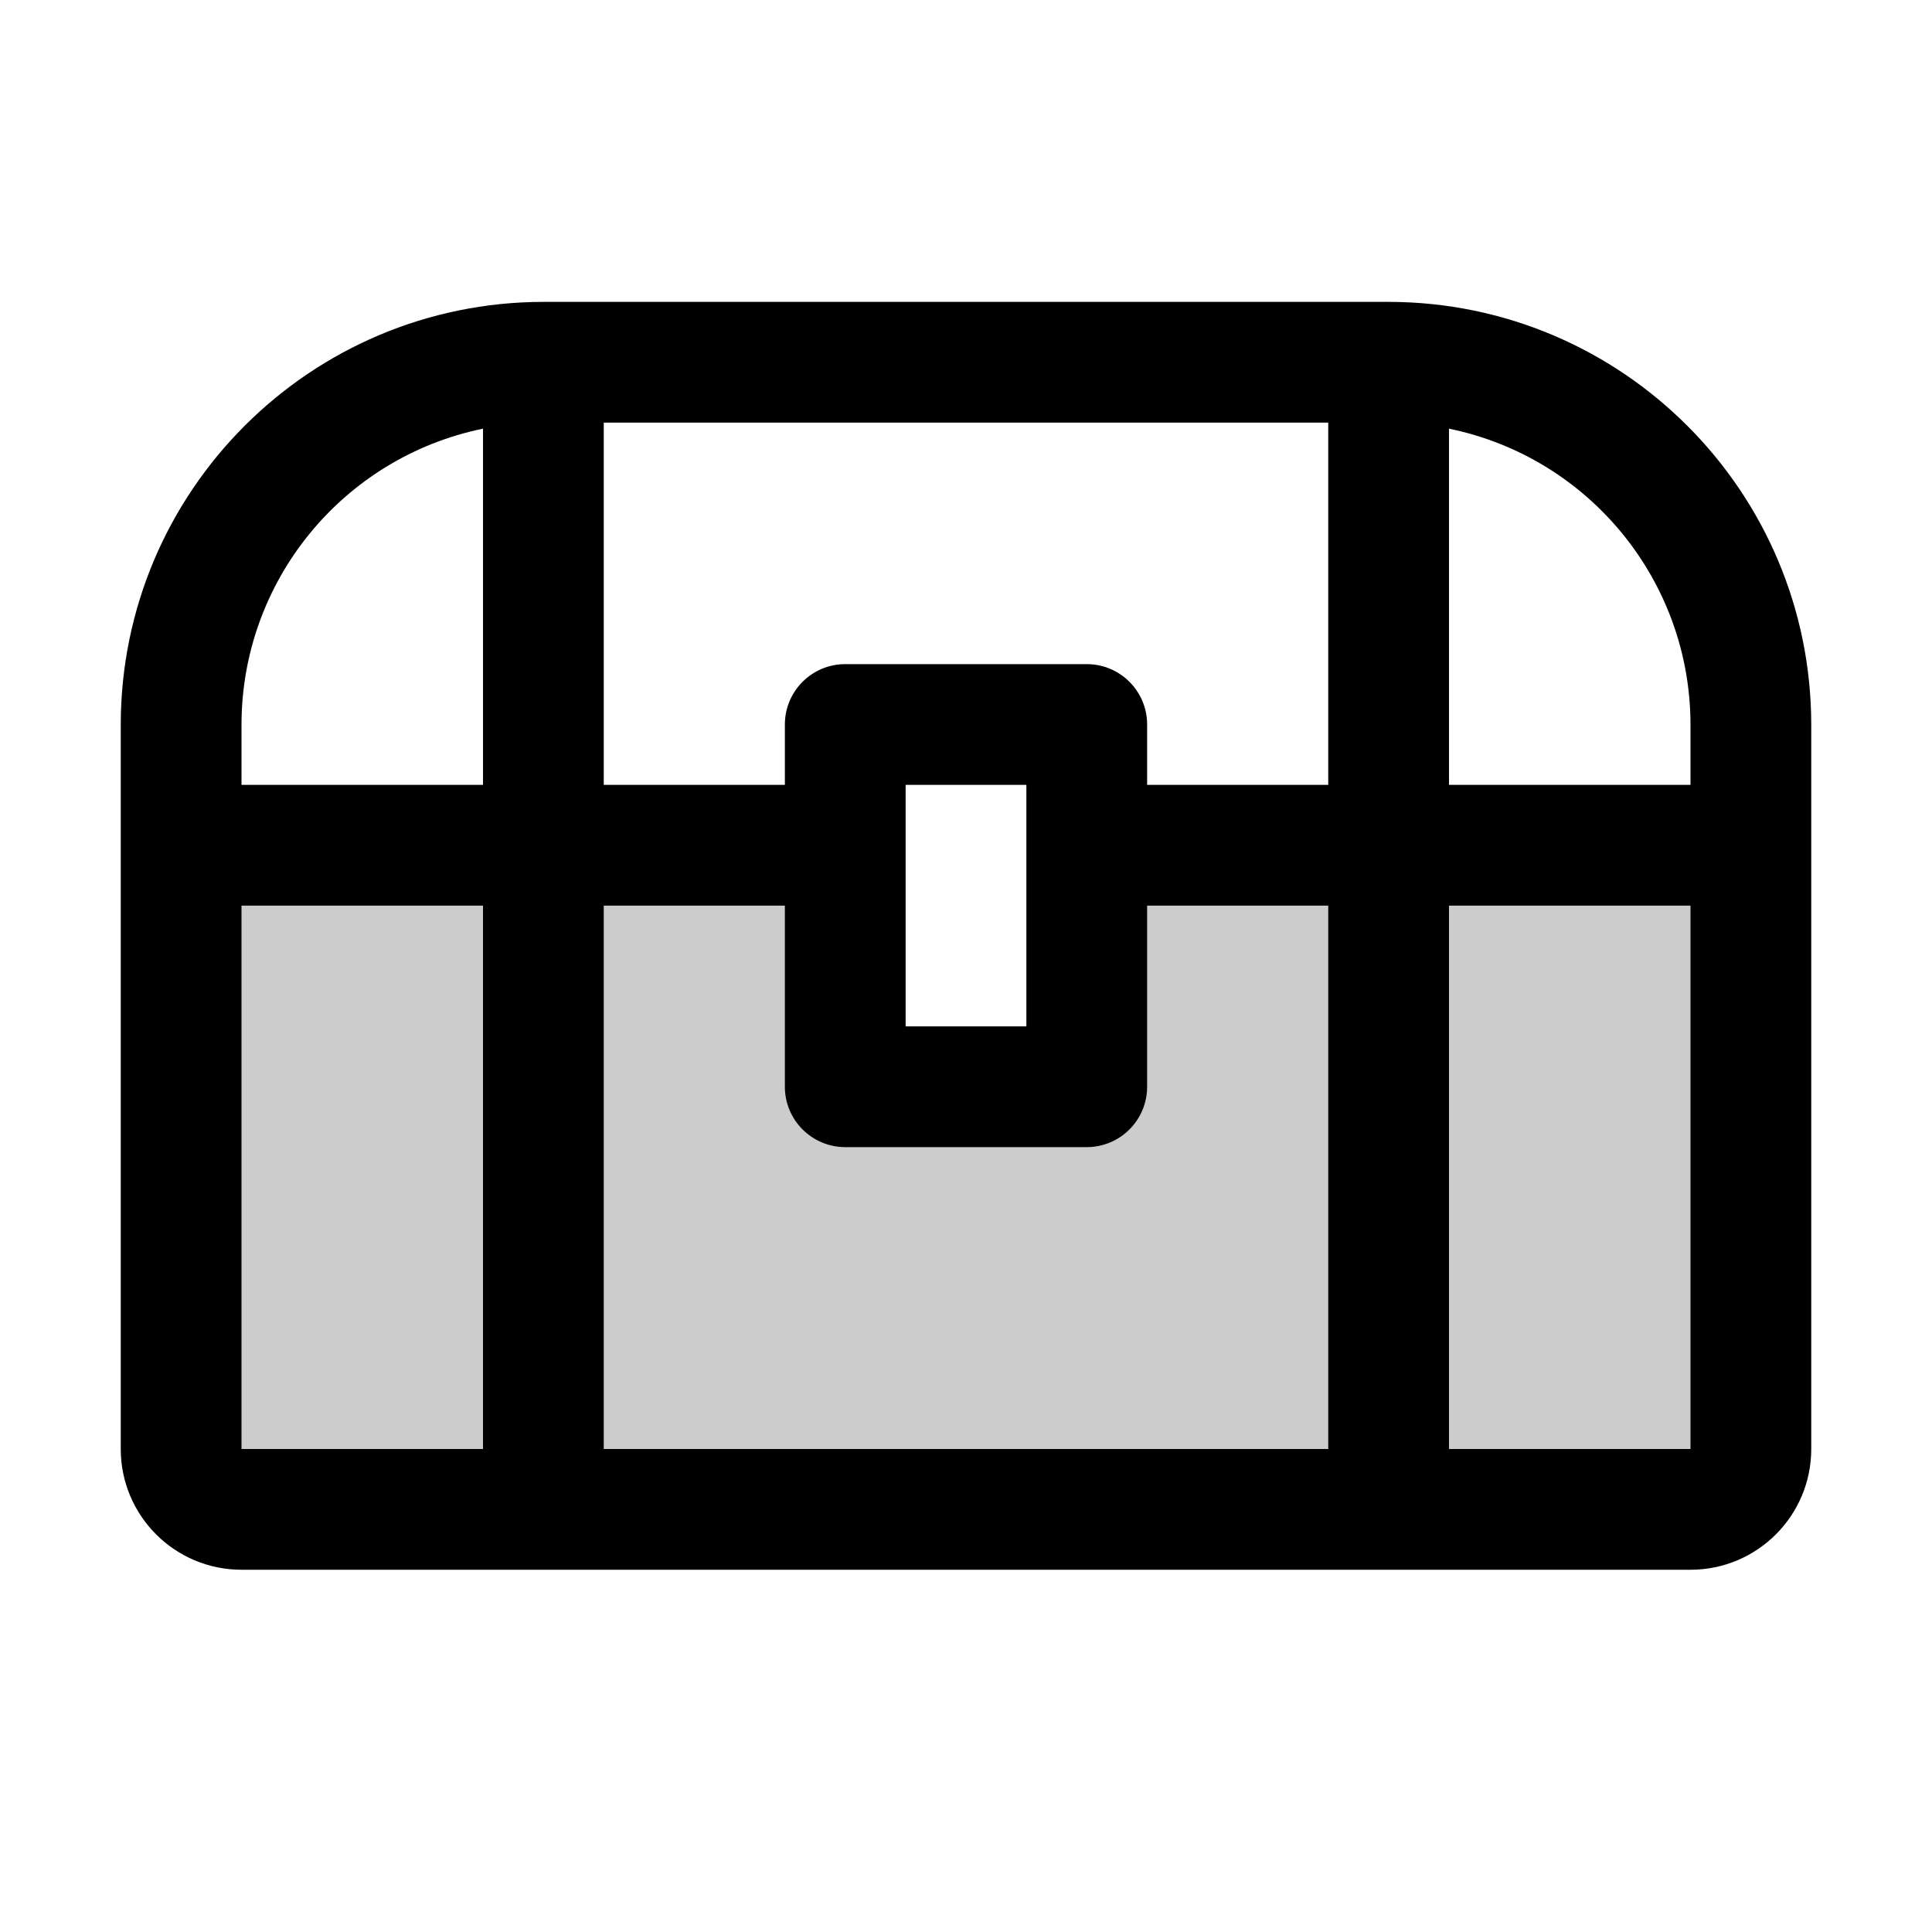
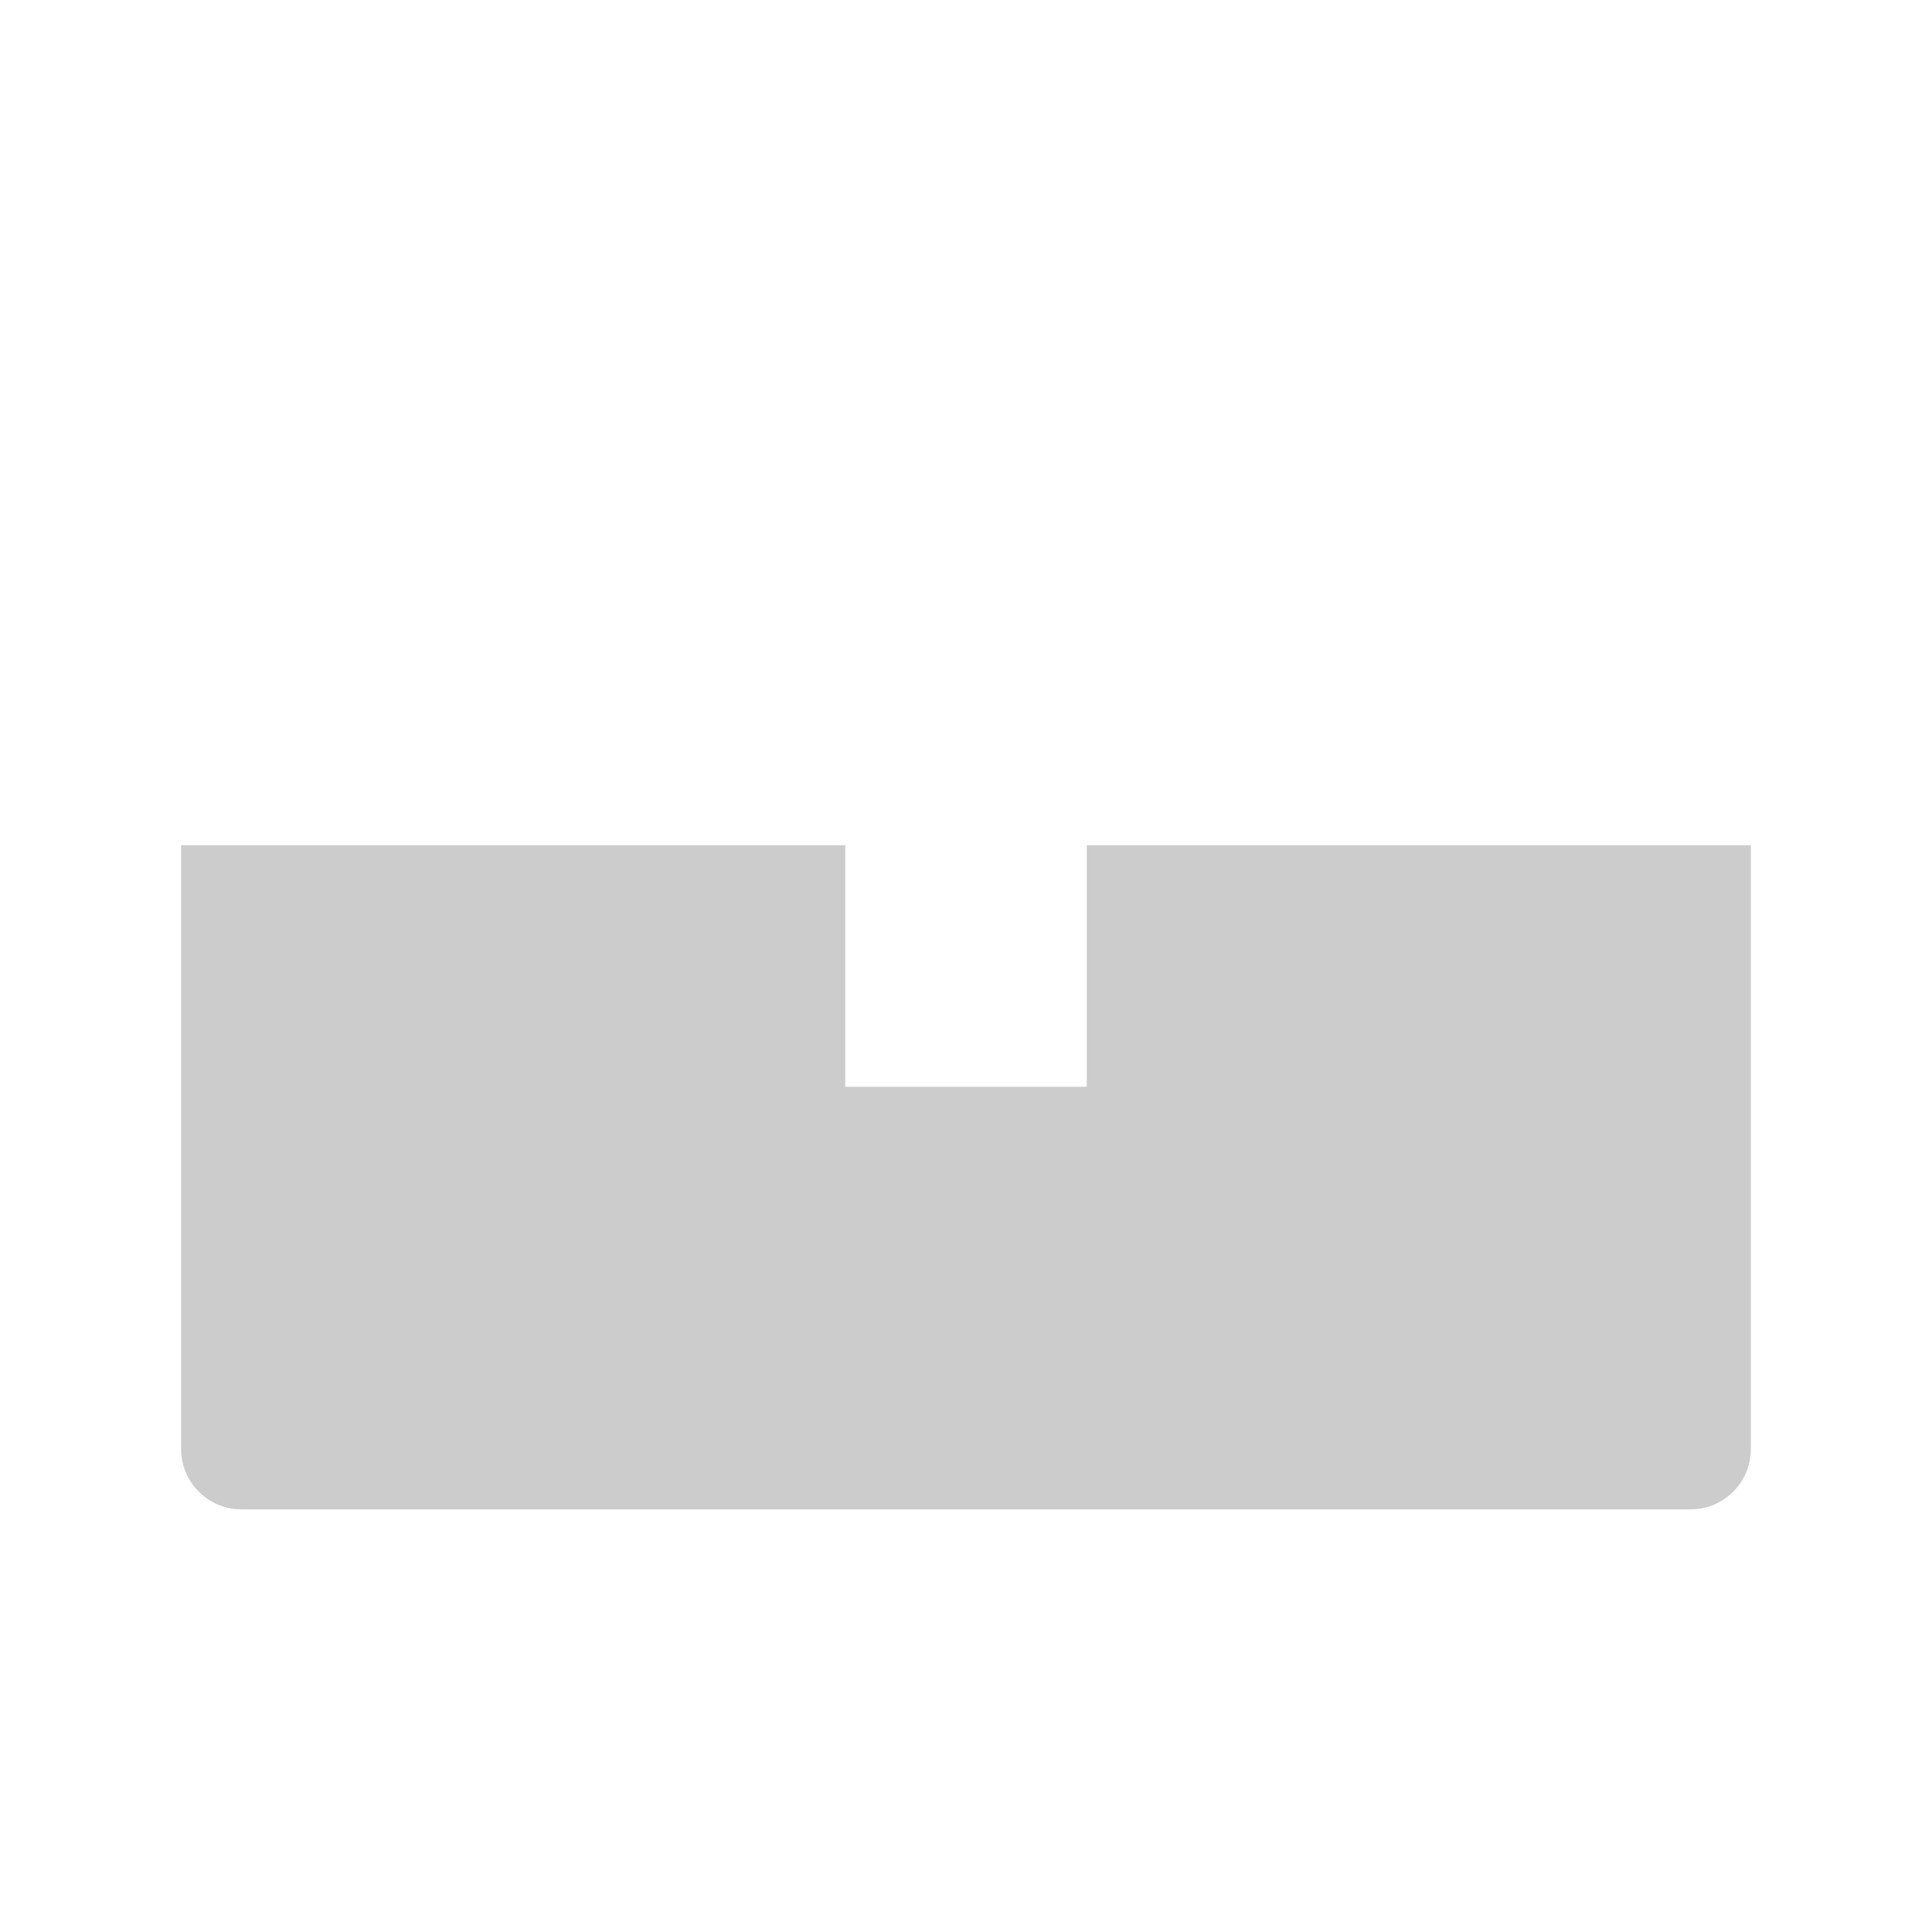
- <svg xmlns="http://www.w3.org/2000/svg" width="32" height="32" fill="#000000" viewBox="0 0 256 256">
-   <path d="M232,112v80a8,8,0,0,1-8,8H32a8,8,0,0,1-8-8V112h88v32h32V112Z" opacity="0.2" />
-   <path d="M184,40H72A56.06,56.06,0,0,0,16,96v96a16,16,0,0,0,16,16H224a16,16,0,0,0,16-16V96A56.06,56.06,0,0,0,184,40Zm40,56v8H192V56.8A40.07,40.07,0,0,1,224,96Zm-88,40H120V104h16Zm-24,16h32a8,8,0,0,0,8-8V120h24v72H80V120h24v24A8,8,0,0,0,112,152Zm40-48V96a8,8,0,0,0-8-8H112a8,8,0,0,0-8,8v8H80V56h96v48ZM64,56.8V104H32V96A40.07,40.07,0,0,1,64,56.8ZM32,120H64v72H32Zm192,72H192V120h32v72Z" />
+ <svg xmlns="http://www.w3.org/2000/svg" viewBox="0 0 256 256" style="">
+   <path width="256" height="256" fill="none" d="M0 0 L256 0 L256 256 L0 256 Z" class="onFAHgls_0" />
+   <path d="M144,144H112V112H24v80a8,8,0,0,0,8,8H224a8,8,0,0,0,8-8V112H144Z" opacity="0.2" class="onFAHgls_1" />
+   <path d="M72,48H184a48,48,0,0,1,48,48v96a8,8,0,0,1-8,8H32a8,8,0,0,1-8-8V96A48,48,0,0,1,72,48Z" fill="none" stroke="currentColor" stroke-linecap="round" stroke-linejoin="round" stroke-width="16" class="onFAHgls_2" />
+   <path fill="none" stroke="currentColor" stroke-linecap="round" stroke-linejoin="round" stroke-width="16" d="M24,112L112,112" class="onFAHgls_3" />
+   <path fill="none" stroke="currentColor" stroke-linecap="round" stroke-linejoin="round" stroke-width="16" d="M144,112L232,112" class="onFAHgls_4" />
+   <path width="32" height="48" fill="none" stroke="currentColor" stroke-linecap="round" stroke-linejoin="round" stroke-width="16" d="M112 96 L144 96 L144 144 L112 144 Z" class="onFAHgls_5" />
+   <path fill="none" stroke="currentColor" stroke-linecap="round" stroke-linejoin="round" stroke-width="16" d="M72,48L72,200" class="onFAHgls_6" />
+   <path fill="none" stroke="currentColor" stroke-linecap="round" stroke-linejoin="round" stroke-width="16" d="M184,48L184,200" class="onFAHgls_7" />
+   <style data-made-with="vivus-instant">.onFAHgls_0{stroke-dasharray:1024 1026;stroke-dashoffset:1025;animation:onFAHgls_draw_0 7200ms linear 0ms infinite,onFAHgls_fade 7200ms linear 0ms infinite;}.onFAHgls_1{stroke-dasharray:650 652;stroke-dashoffset:651;animation:onFAHgls_draw_1 7200ms linear 0ms infinite,onFAHgls_fade 7200ms linear 0ms infinite;}.onFAHgls_2{stroke-dasharray:672 674;stroke-dashoffset:673;animation:onFAHgls_draw_2 7200ms linear 0ms infinite,onFAHgls_fade 7200ms linear 0ms infinite;}.onFAHgls_3{stroke-dasharray:88 90;stroke-dashoffset:89;animation:onFAHgls_draw_3 7200ms linear 0ms infinite,onFAHgls_fade 7200ms linear 0ms infinite;}.onFAHgls_4{stroke-dasharray:88 90;stroke-dashoffset:89;animation:onFAHgls_draw_4 7200ms linear 0ms infinite,onFAHgls_fade 7200ms linear 0ms infinite;}.onFAHgls_5{stroke-dasharray:160 162;stroke-dashoffset:161;animation:onFAHgls_draw_5 7200ms linear 0ms infinite,onFAHgls_fade 7200ms linear 0ms infinite;}.onFAHgls_6{stroke-dasharray:152 154;stroke-dashoffset:153;animation:onFAHgls_draw_6 7200ms linear 0ms infinite,onFAHgls_fade 7200ms linear 0ms infinite;}.onFAHgls_7{stroke-dasharray:152 154;stroke-dashoffset:153;animation:onFAHgls_draw_7 7200ms linear 0ms infinite,onFAHgls_fade 7200ms linear 0ms infinite;}@keyframes onFAHgls_draw{100%{stroke-dashoffset:0;}}@keyframes onFAHgls_fade{0%{stroke-opacity:1;}94.444%{stroke-opacity:1;}100%{stroke-opacity:0;}}@keyframes onFAHgls_draw_0{11.111%{stroke-dashoffset: 1025}38.889%{ stroke-dashoffset: 0;}100%{ stroke-dashoffset: 0;}}@keyframes onFAHgls_draw_1{13.095%{stroke-dashoffset: 651}40.873%{ stroke-dashoffset: 0;}100%{ stroke-dashoffset: 0;}}@keyframes onFAHgls_draw_2{15.079%{stroke-dashoffset: 673}42.857%{ stroke-dashoffset: 0;}100%{ stroke-dashoffset: 0;}}@keyframes onFAHgls_draw_3{17.063%{stroke-dashoffset: 89}44.841%{ stroke-dashoffset: 0;}100%{ stroke-dashoffset: 0;}}@keyframes onFAHgls_draw_4{19.048%{stroke-dashoffset: 89}46.825%{ stroke-dashoffset: 0;}100%{ stroke-dashoffset: 0;}}@keyframes onFAHgls_draw_5{21.032%{stroke-dashoffset: 161}48.81%{ stroke-dashoffset: 0;}100%{ stroke-dashoffset: 0;}}@keyframes onFAHgls_draw_6{23.016%{stroke-dashoffset: 153}50.794%{ stroke-dashoffset: 0;}100%{ stroke-dashoffset: 0;}}@keyframes onFAHgls_draw_7{25%{stroke-dashoffset: 153}52.778%{ stroke-dashoffset: 0;}100%{ stroke-dashoffset: 0;}}</style>
</svg>
